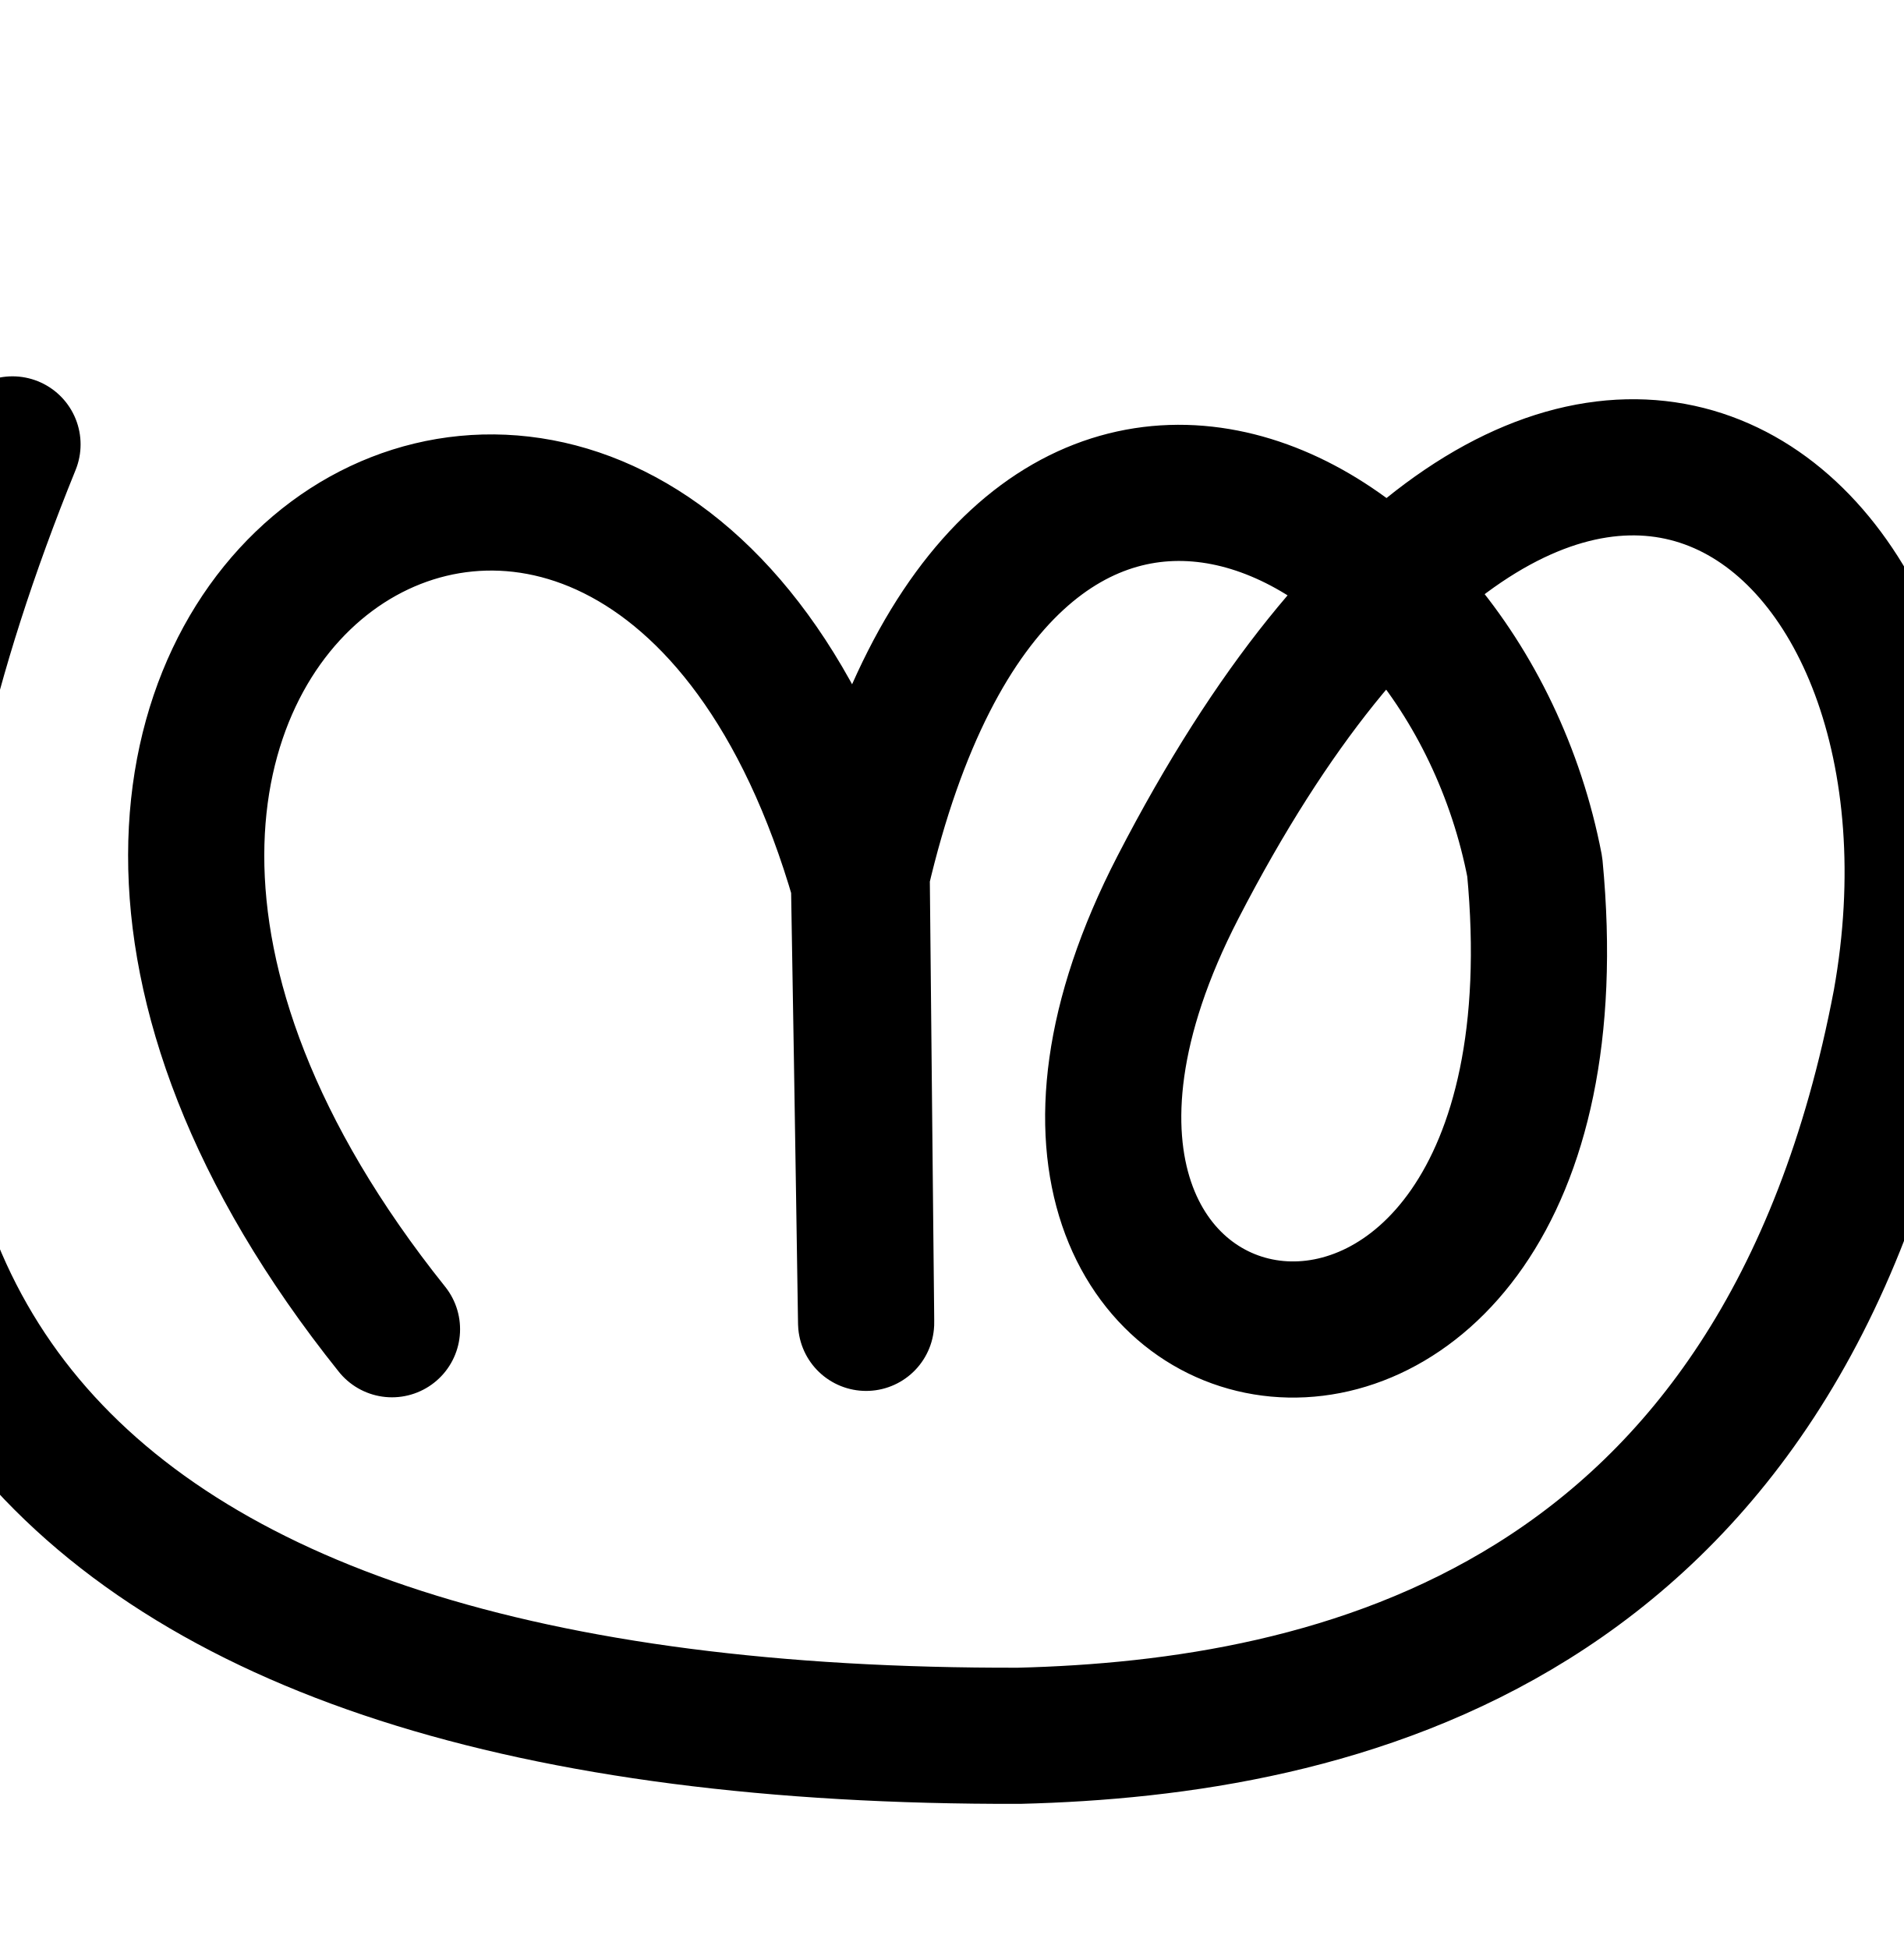
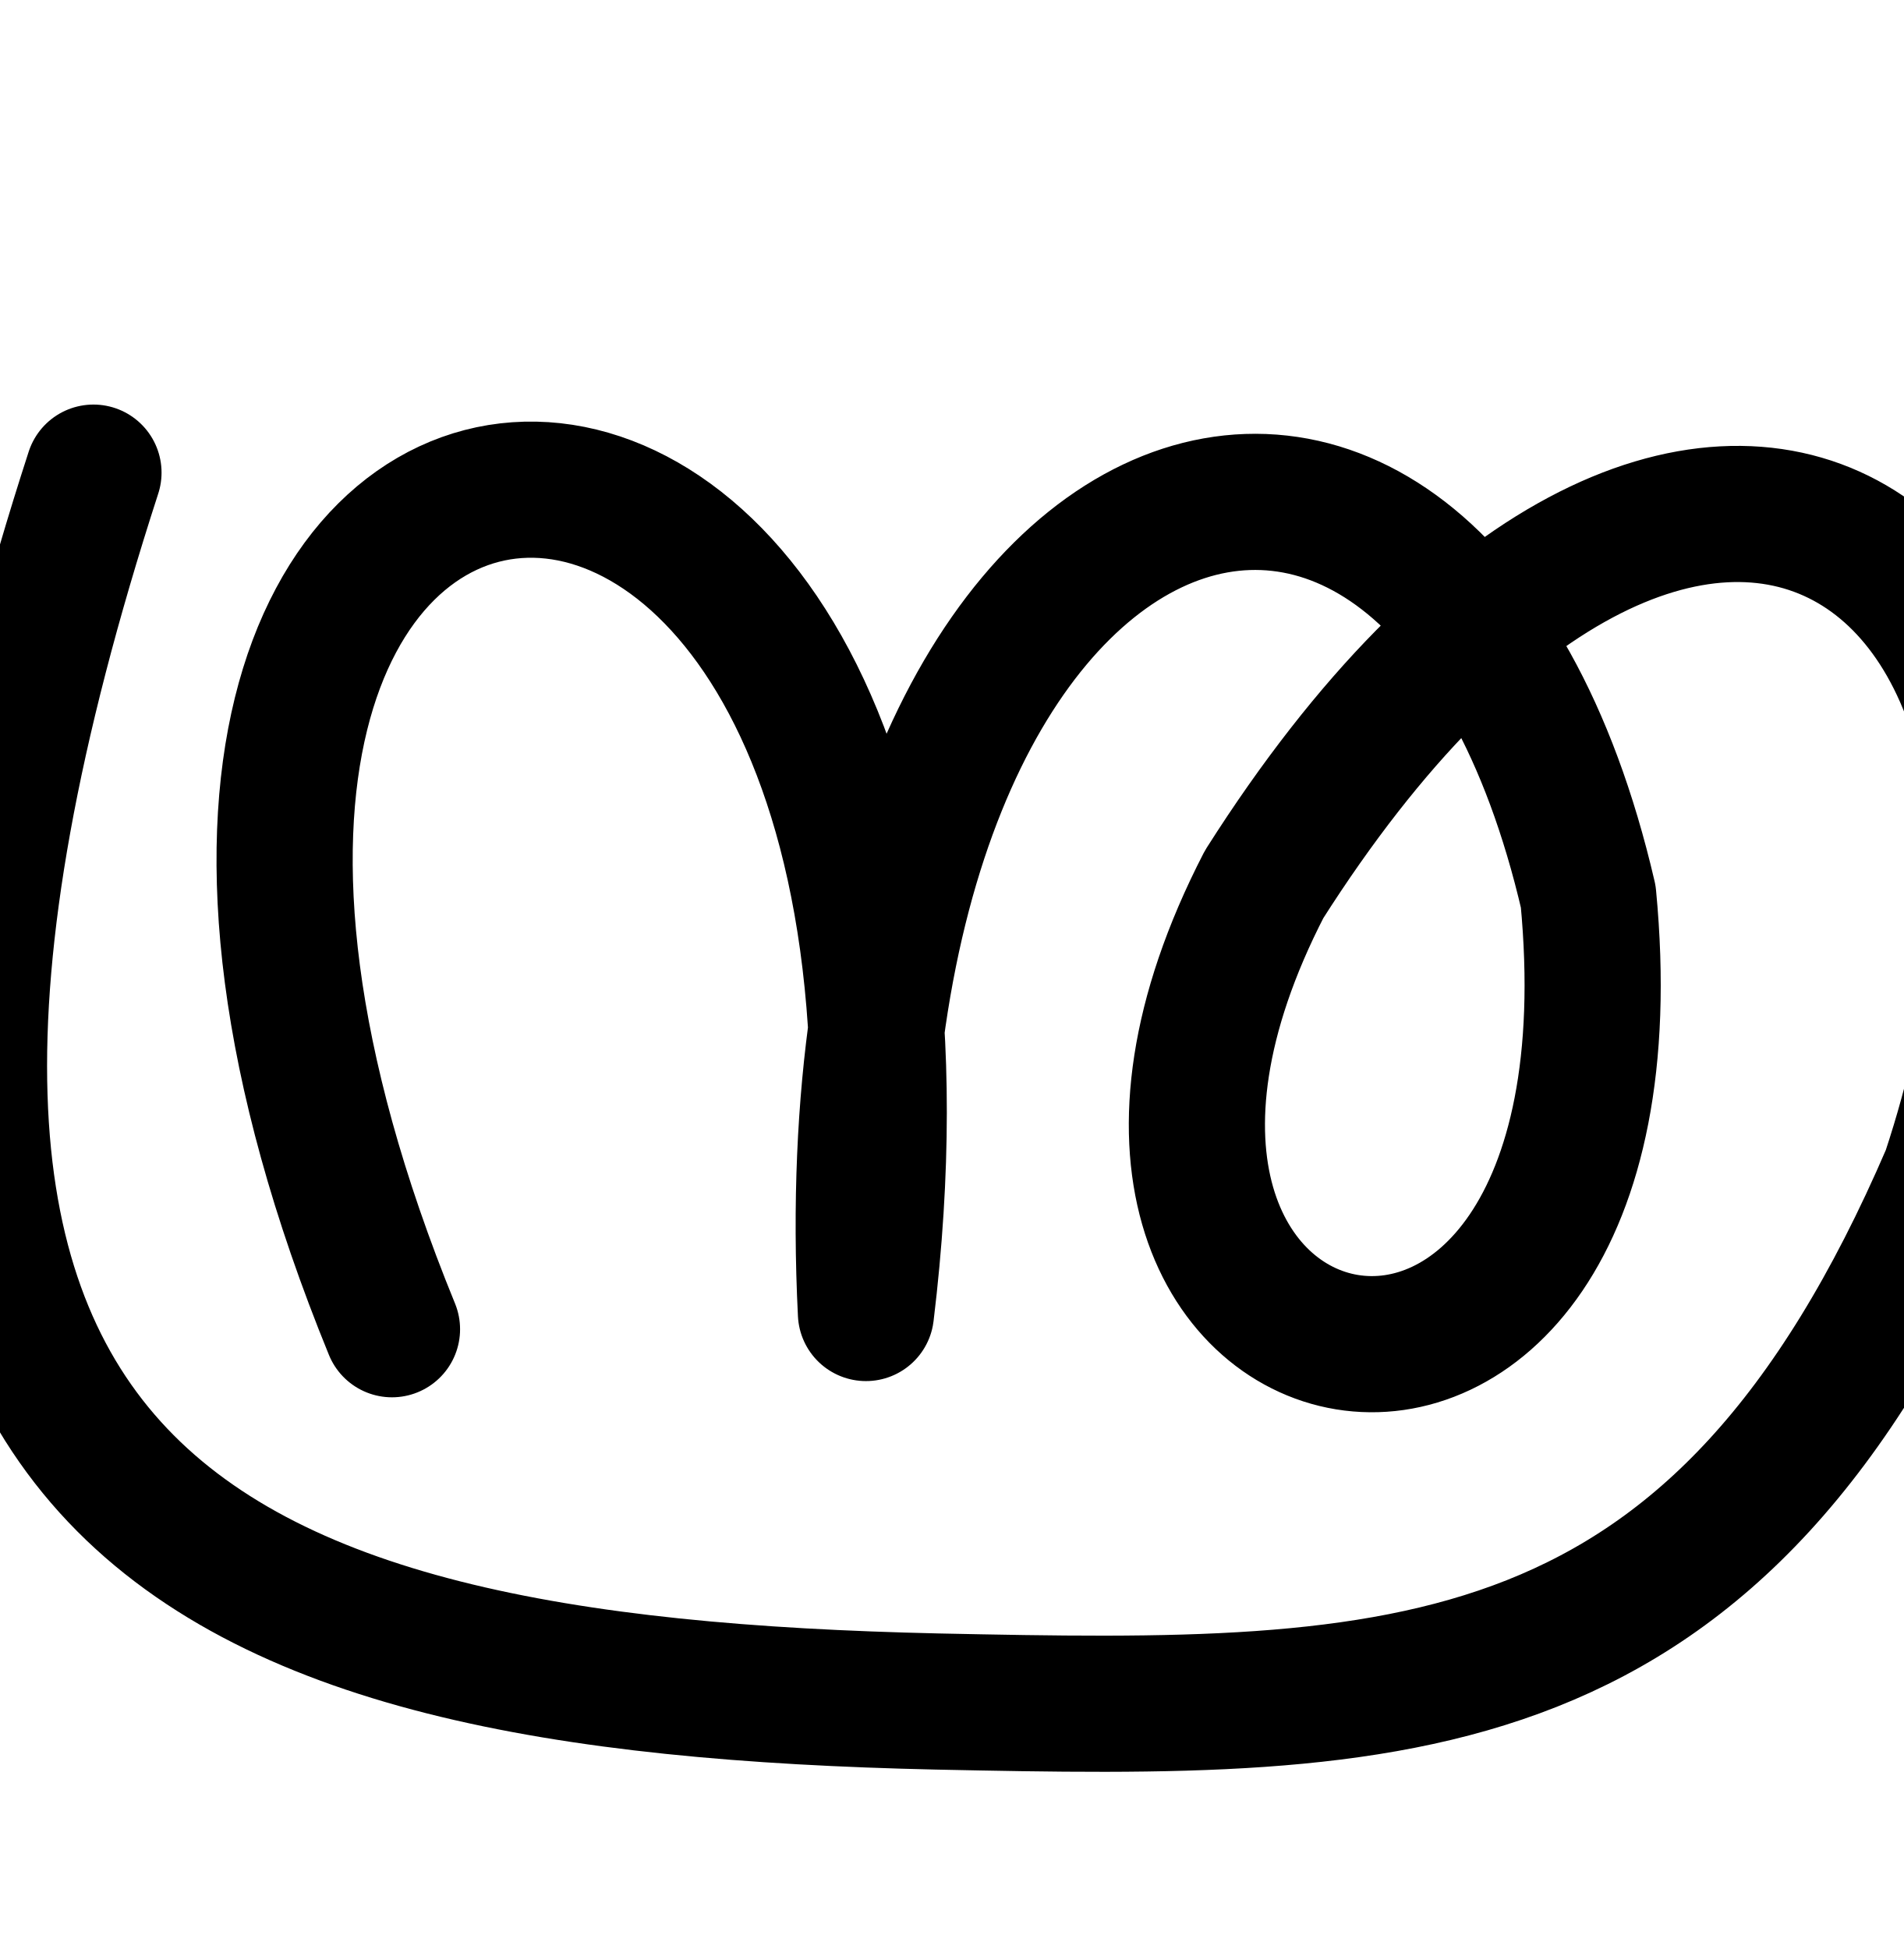
<svg xmlns="http://www.w3.org/2000/svg" width="2000" height="2048" id="svg2992" version="1.1">
  <defs id="defs5498">
    </defs>
  <g id="layer1" transform="translate(0,1048)">
-     <path style="fill:none;stroke:#000000;stroke-width:143.075;stroke-linecap:round;stroke-linejoin:round;stroke-miterlimit:4;stroke-dasharray:none;stroke-opacity:1" d="M 411.845,348.746 C -180.671,-392 672,-920 902.581,-120.646 912,424 912,568 905.341,-129.706 1056,-776 1536,-536 1612.53,-137.074 1680,568 948.273,445.004 1237.647,-115.659 1635.123,-885.768 2091.135,-518.625 1997.146,5.348 1872,664 1400.168,767.629 1070.848,775.951 44.563,778.704 -352.982,320.545 13.134,-581.022" id="path4954" />
+     <path style="fill:none;stroke:#000000;stroke-width:143.075;stroke-linecap:round;stroke-linejoin:round;stroke-miterlimit:4;stroke-dasharray:none;stroke-opacity:1" d="M 411.845,348.746 C -48,-776 1056,-872 909.837,331.702 864,-584 1504.778,-812.032 1668.736,-105.849 1736.206,599.226 1038.827,441.882 1328.202,-118.782 1776,-824 2268.756,-478.753 2048.293,185.993 1804.977,751.809 1475.756,750.166 984.655,739.947 199.888,722.528 -252.418,530.743 98.203,-551.356" id="path4954" />
  </g>
</svg>
